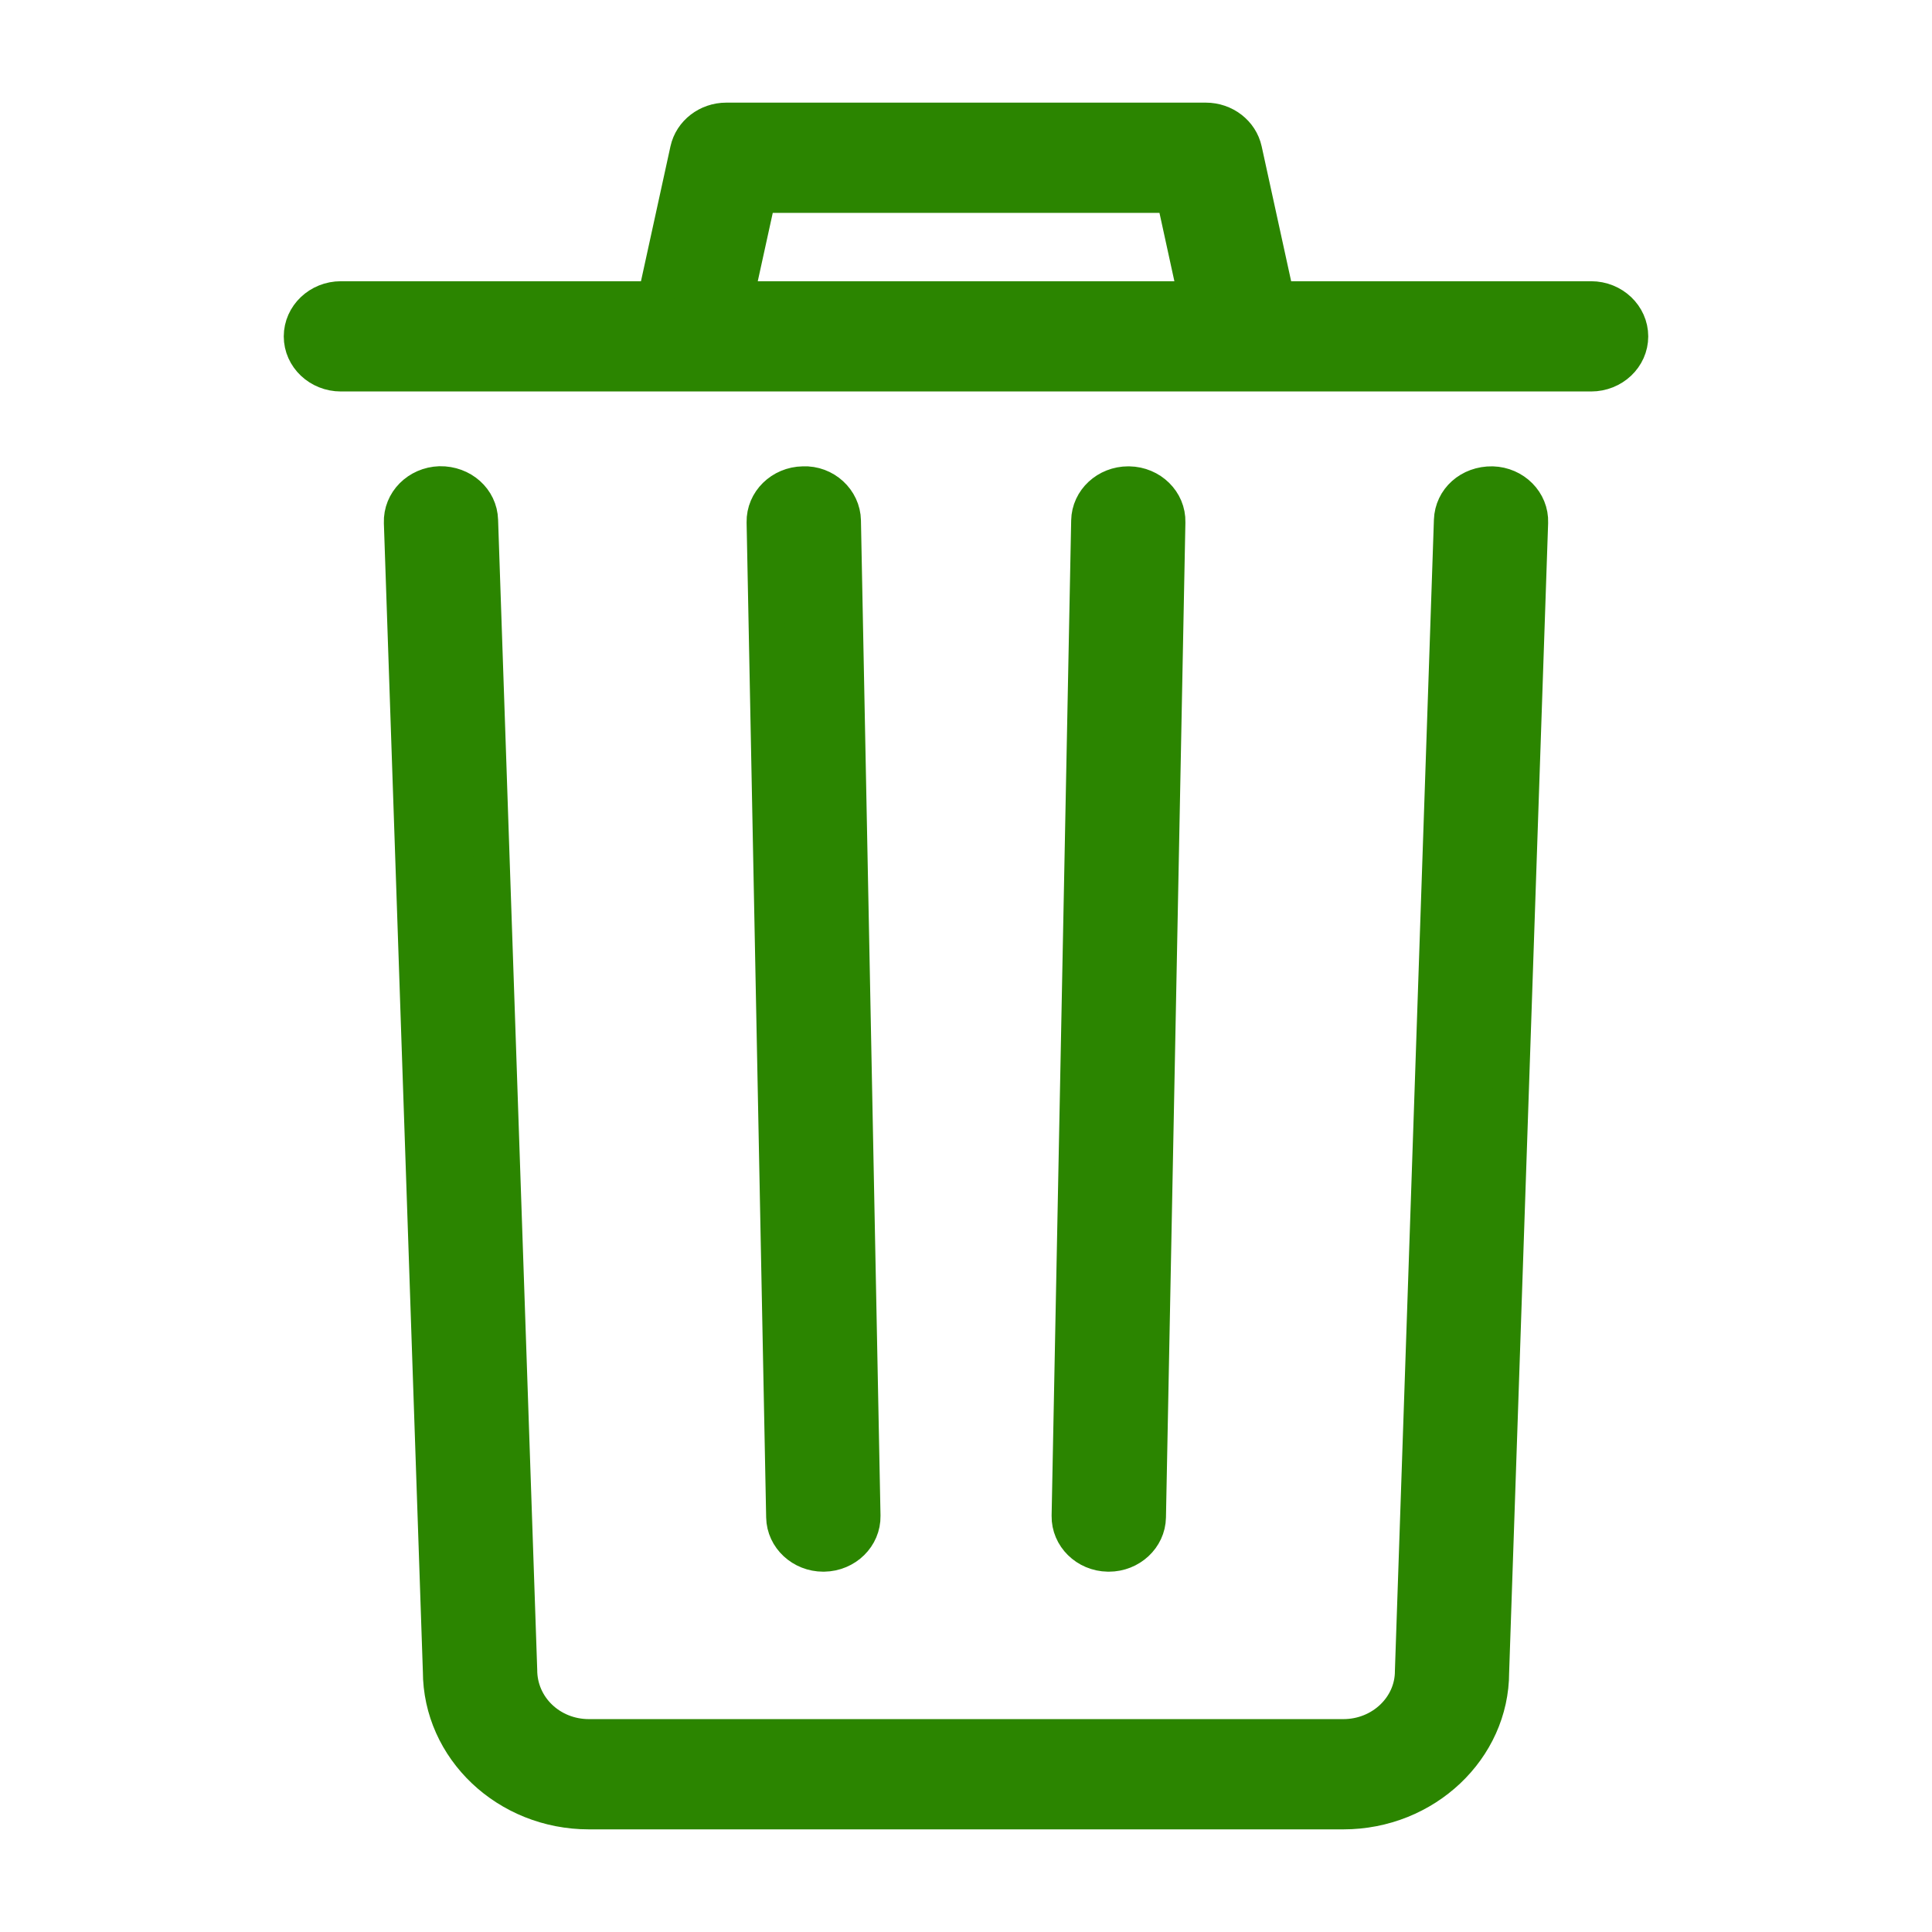
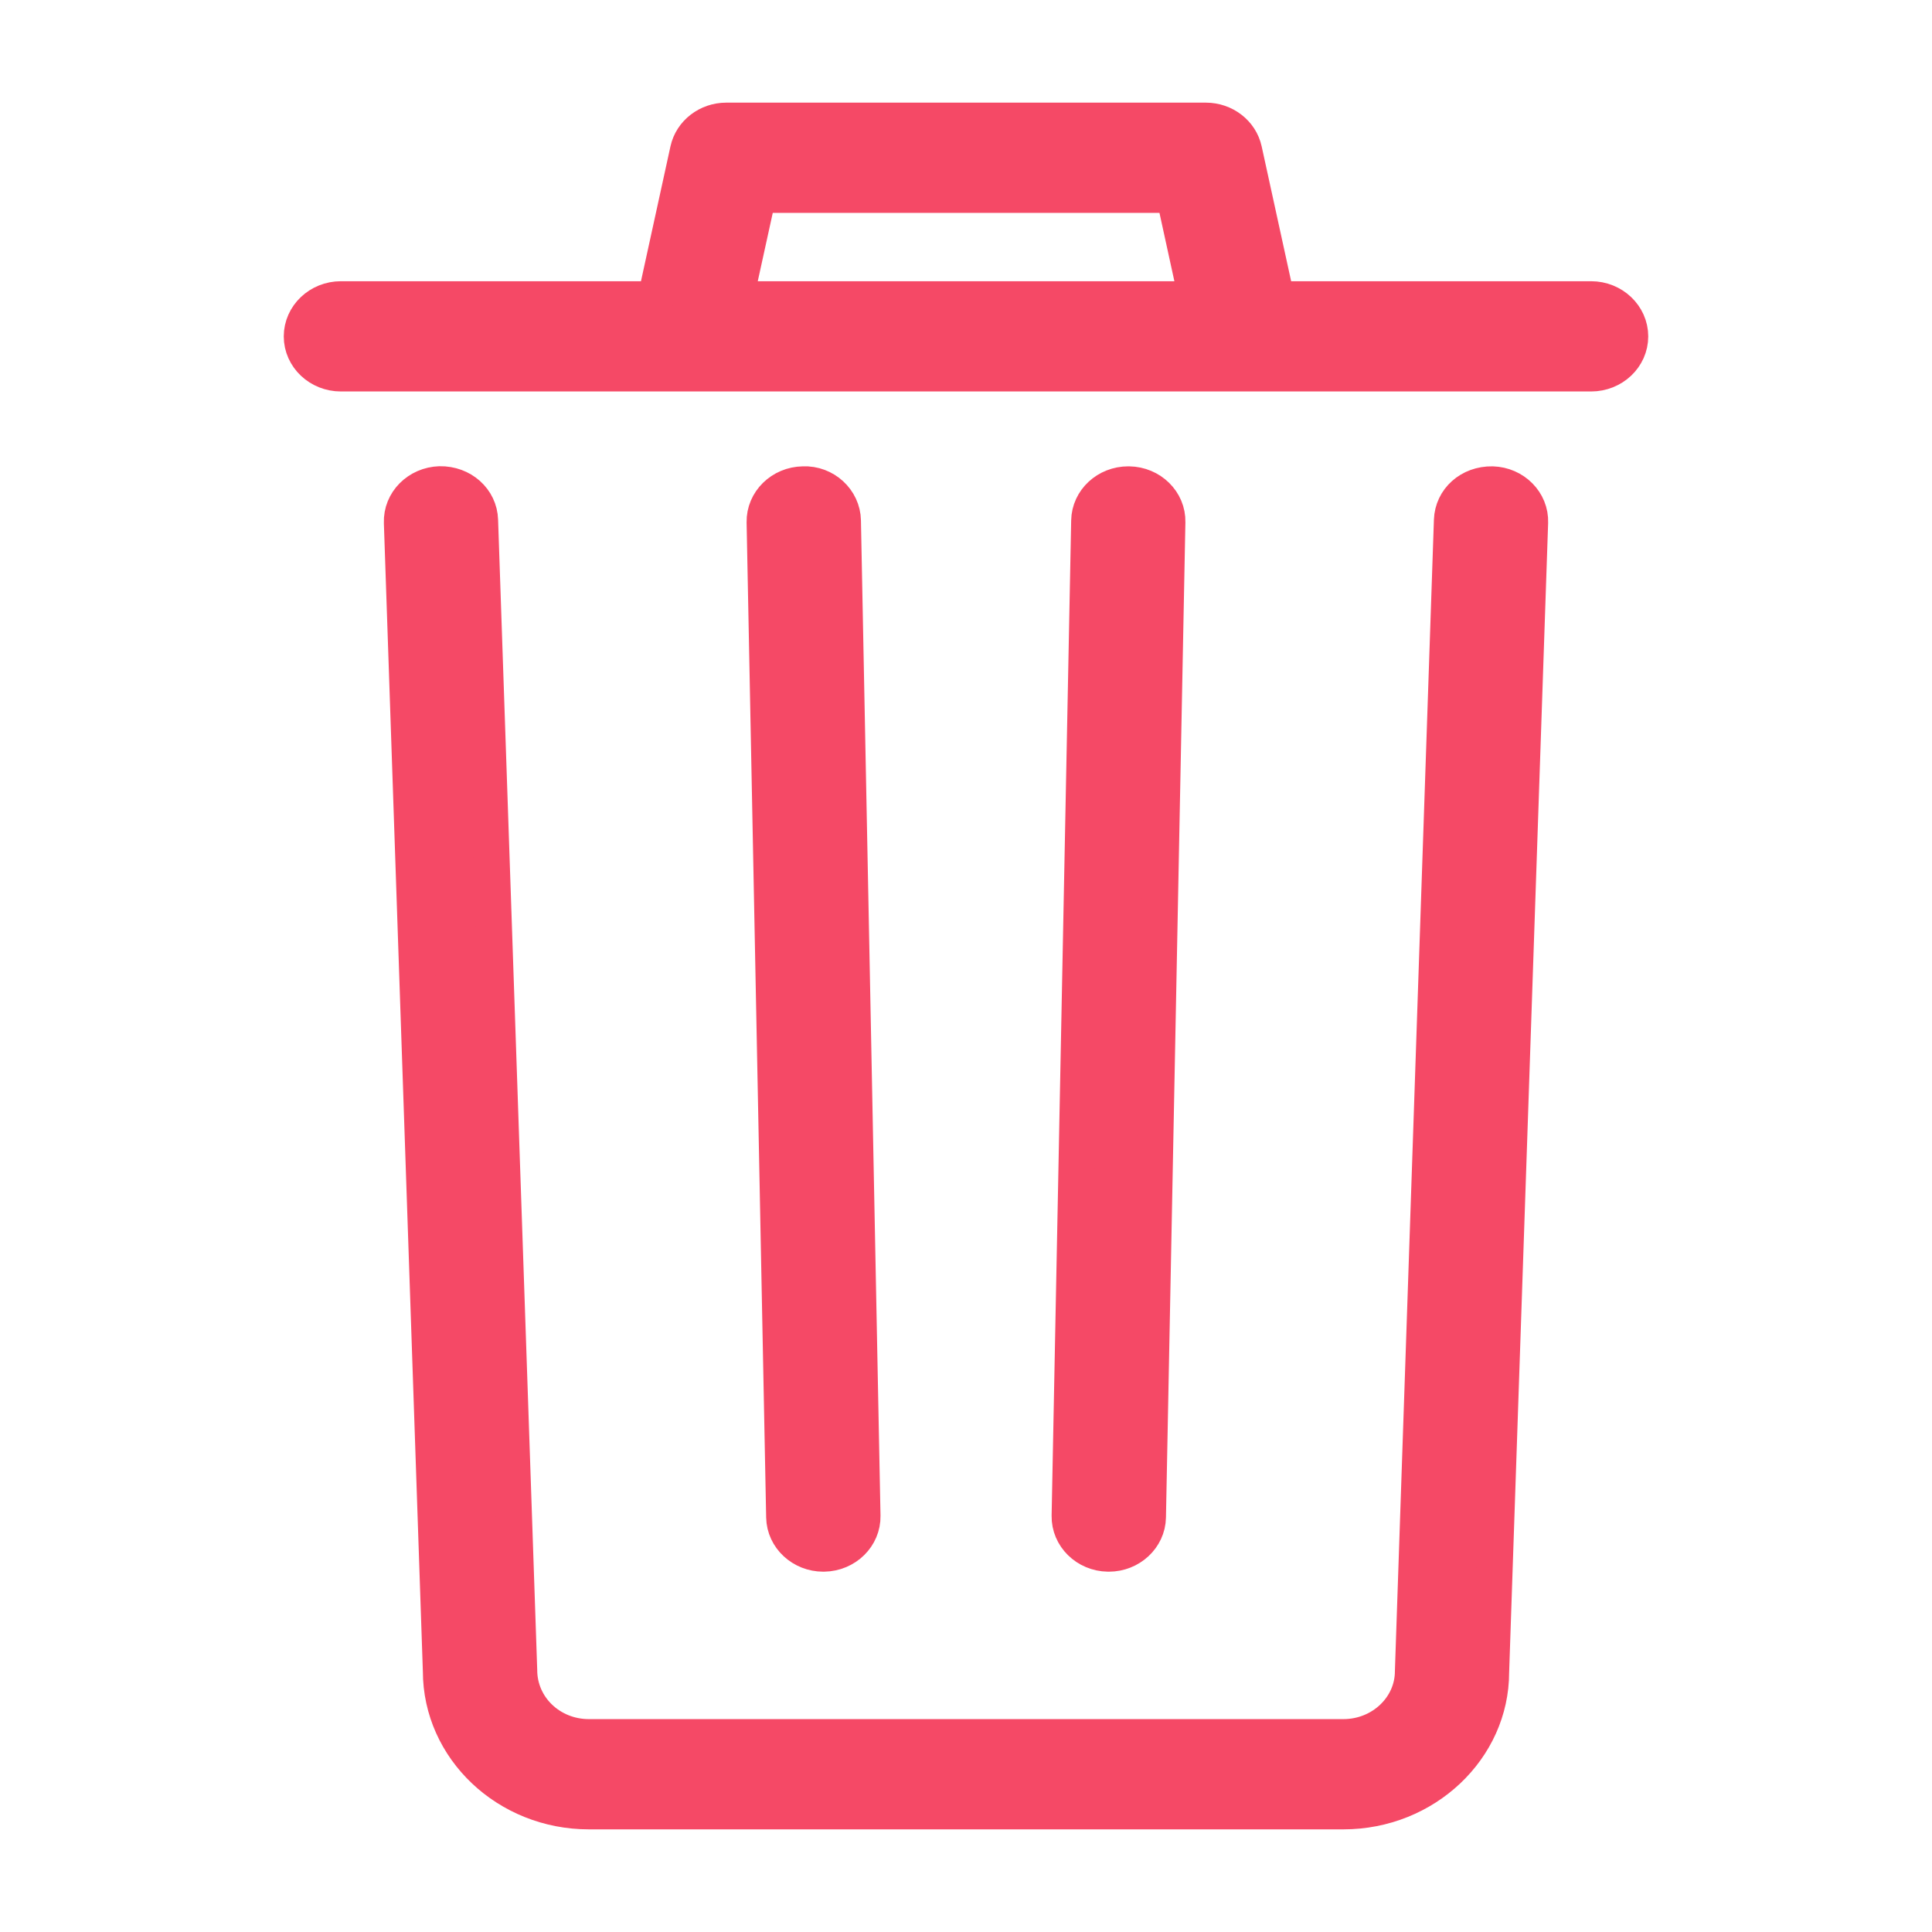
<svg xmlns="http://www.w3.org/2000/svg" width="16px" height="16px" viewBox="0 0 16 16" version="1.1">
  <defs />
  <g id="Symbols" stroke="none" stroke-width="1" fill="none" fill-rule="evenodd">
-     <g id="delete-icon-hover" fill="#2B8500" fill-rule="nonzero" stroke="#2B8500" stroke-width="0.3">
+     <g id="delete-icon-hover" fill="#f54966" fill-rule="nonzero" stroke="#f54966" stroke-width="0.3">
      <path d="M6.818,12.866 C6.82,12.866 6.822,12.866 6.824,12.866 C7.003,12.863 7.145,12.723 7.142,12.554 L6.98,4.312 C6.977,4.143 6.828,4.004 6.651,4.012 C6.472,4.015 6.33,4.155 6.333,4.324 L6.495,12.565 C6.498,12.732 6.643,12.866 6.818,12.866 Z M9.183,12.866 C9.358,12.866 9.503,12.732 9.506,12.565 L9.667,4.324 C9.671,4.155 9.529,4.015 9.35,4.012 C9.348,4.012 9.346,4.012 9.344,4.012 C9.168,4.012 9.024,4.145 9.021,4.312 L8.859,12.554 C8.856,12.723 8.998,12.863 9.176,12.866 C9.179,12.866 9.181,12.866 9.183,12.866 Z M12.359,4.012 C12.174,4.009 12.031,4.139 12.025,4.308 L11.702,13.84 C11.702,14.142 11.443,14.387 11.125,14.387 L4.877,14.387 C4.558,14.387 4.299,14.142 4.299,13.83 L3.975,4.308 C3.97,4.139 3.824,4.008 3.642,4.011 C3.463,4.017 3.323,4.158 3.329,4.328 L3.652,13.84 C3.652,14.479 4.201,15 4.877,15 L11.125,15 C11.8,15 12.348,14.479 12.348,13.849 L12.671,4.327 C12.677,4.159 12.537,4.017 12.359,4.012 Z M13.177,2.479 L10.572,2.479 L10.302,1.244 C10.271,1.102 10.139,1 9.986,1 L6.015,1 C5.862,1 5.73,1.102 5.699,1.244 L5.429,2.479 L2.823,2.479 C2.645,2.479 2.5,2.617 2.5,2.786 C2.5,2.955 2.645,3.092 2.823,3.092 L5.691,3.092 C5.691,3.092 5.692,3.092 5.692,3.092 L10.308,3.092 C10.308,3.092 10.309,3.092 10.309,3.092 C10.309,3.092 10.309,3.092 10.31,3.092 L13.177,3.092 C13.355,3.092 13.5,2.955 13.5,2.786 C13.5,2.617 13.355,2.479 13.177,2.479 Z M6.089,2.479 L6.279,1.613 L9.723,1.613 L9.912,2.479 L6.089,2.479 Z" id="Shape" />
    </g>
  </g>
</svg>
